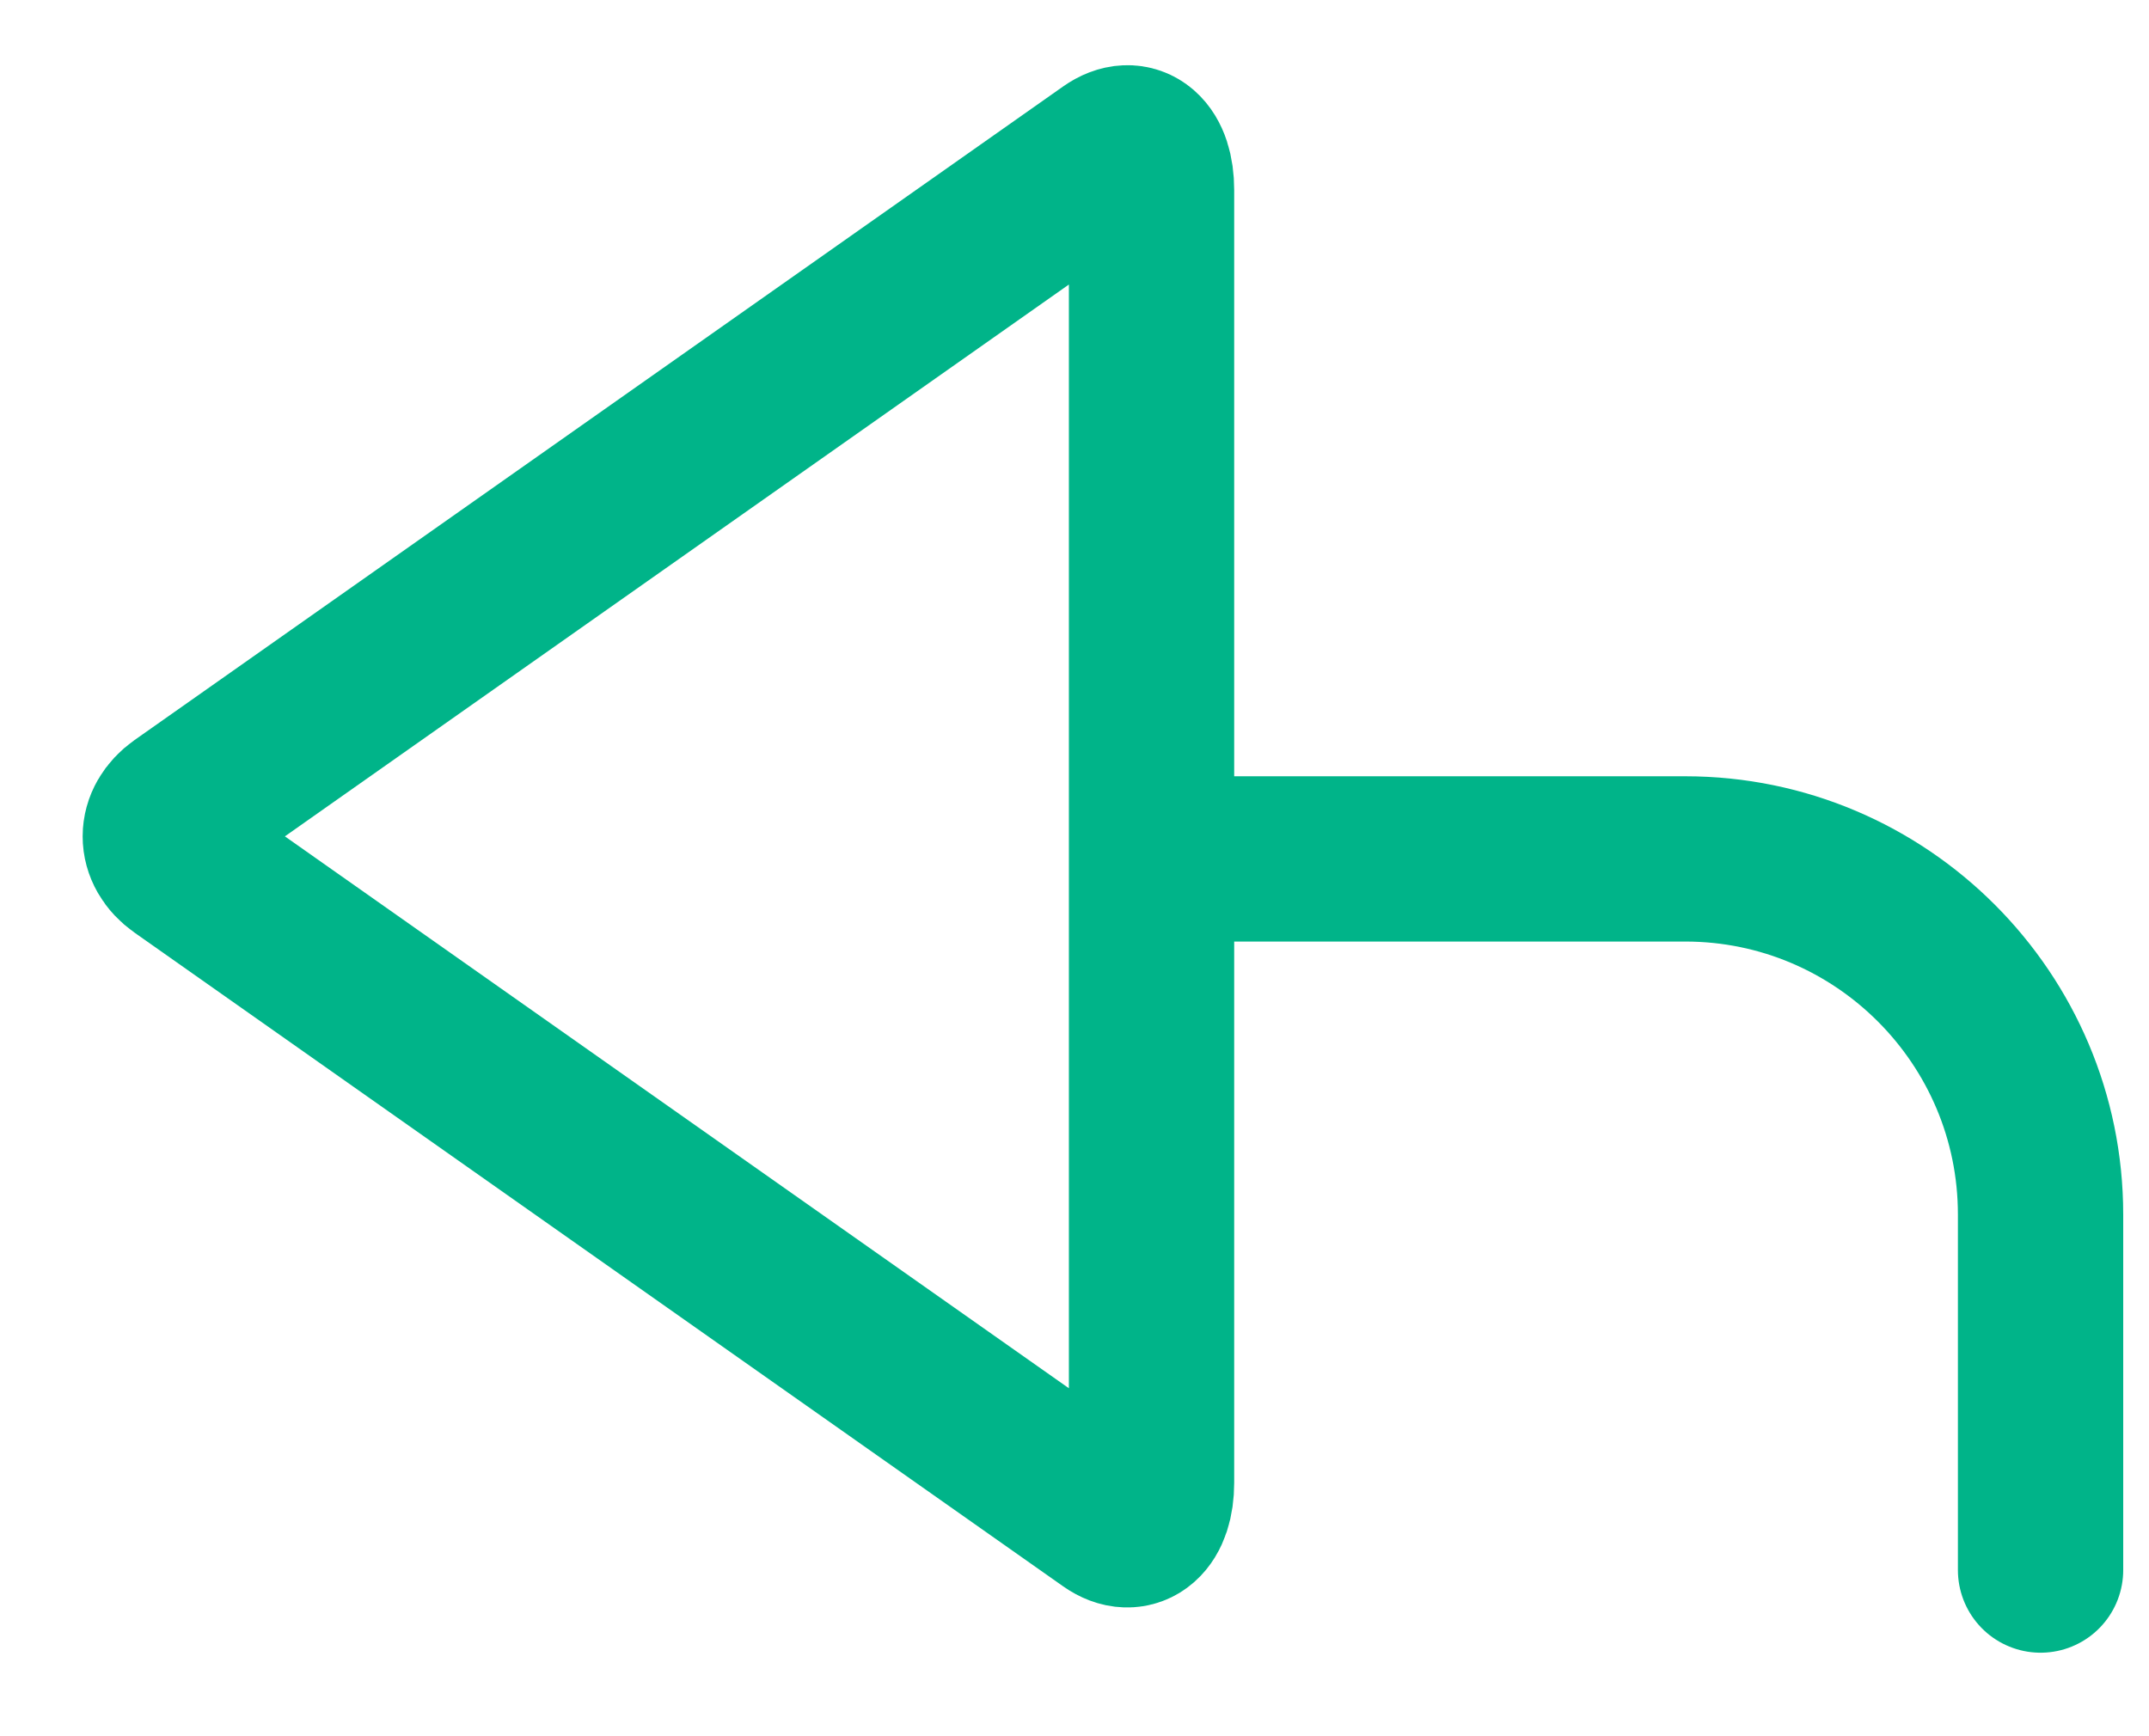
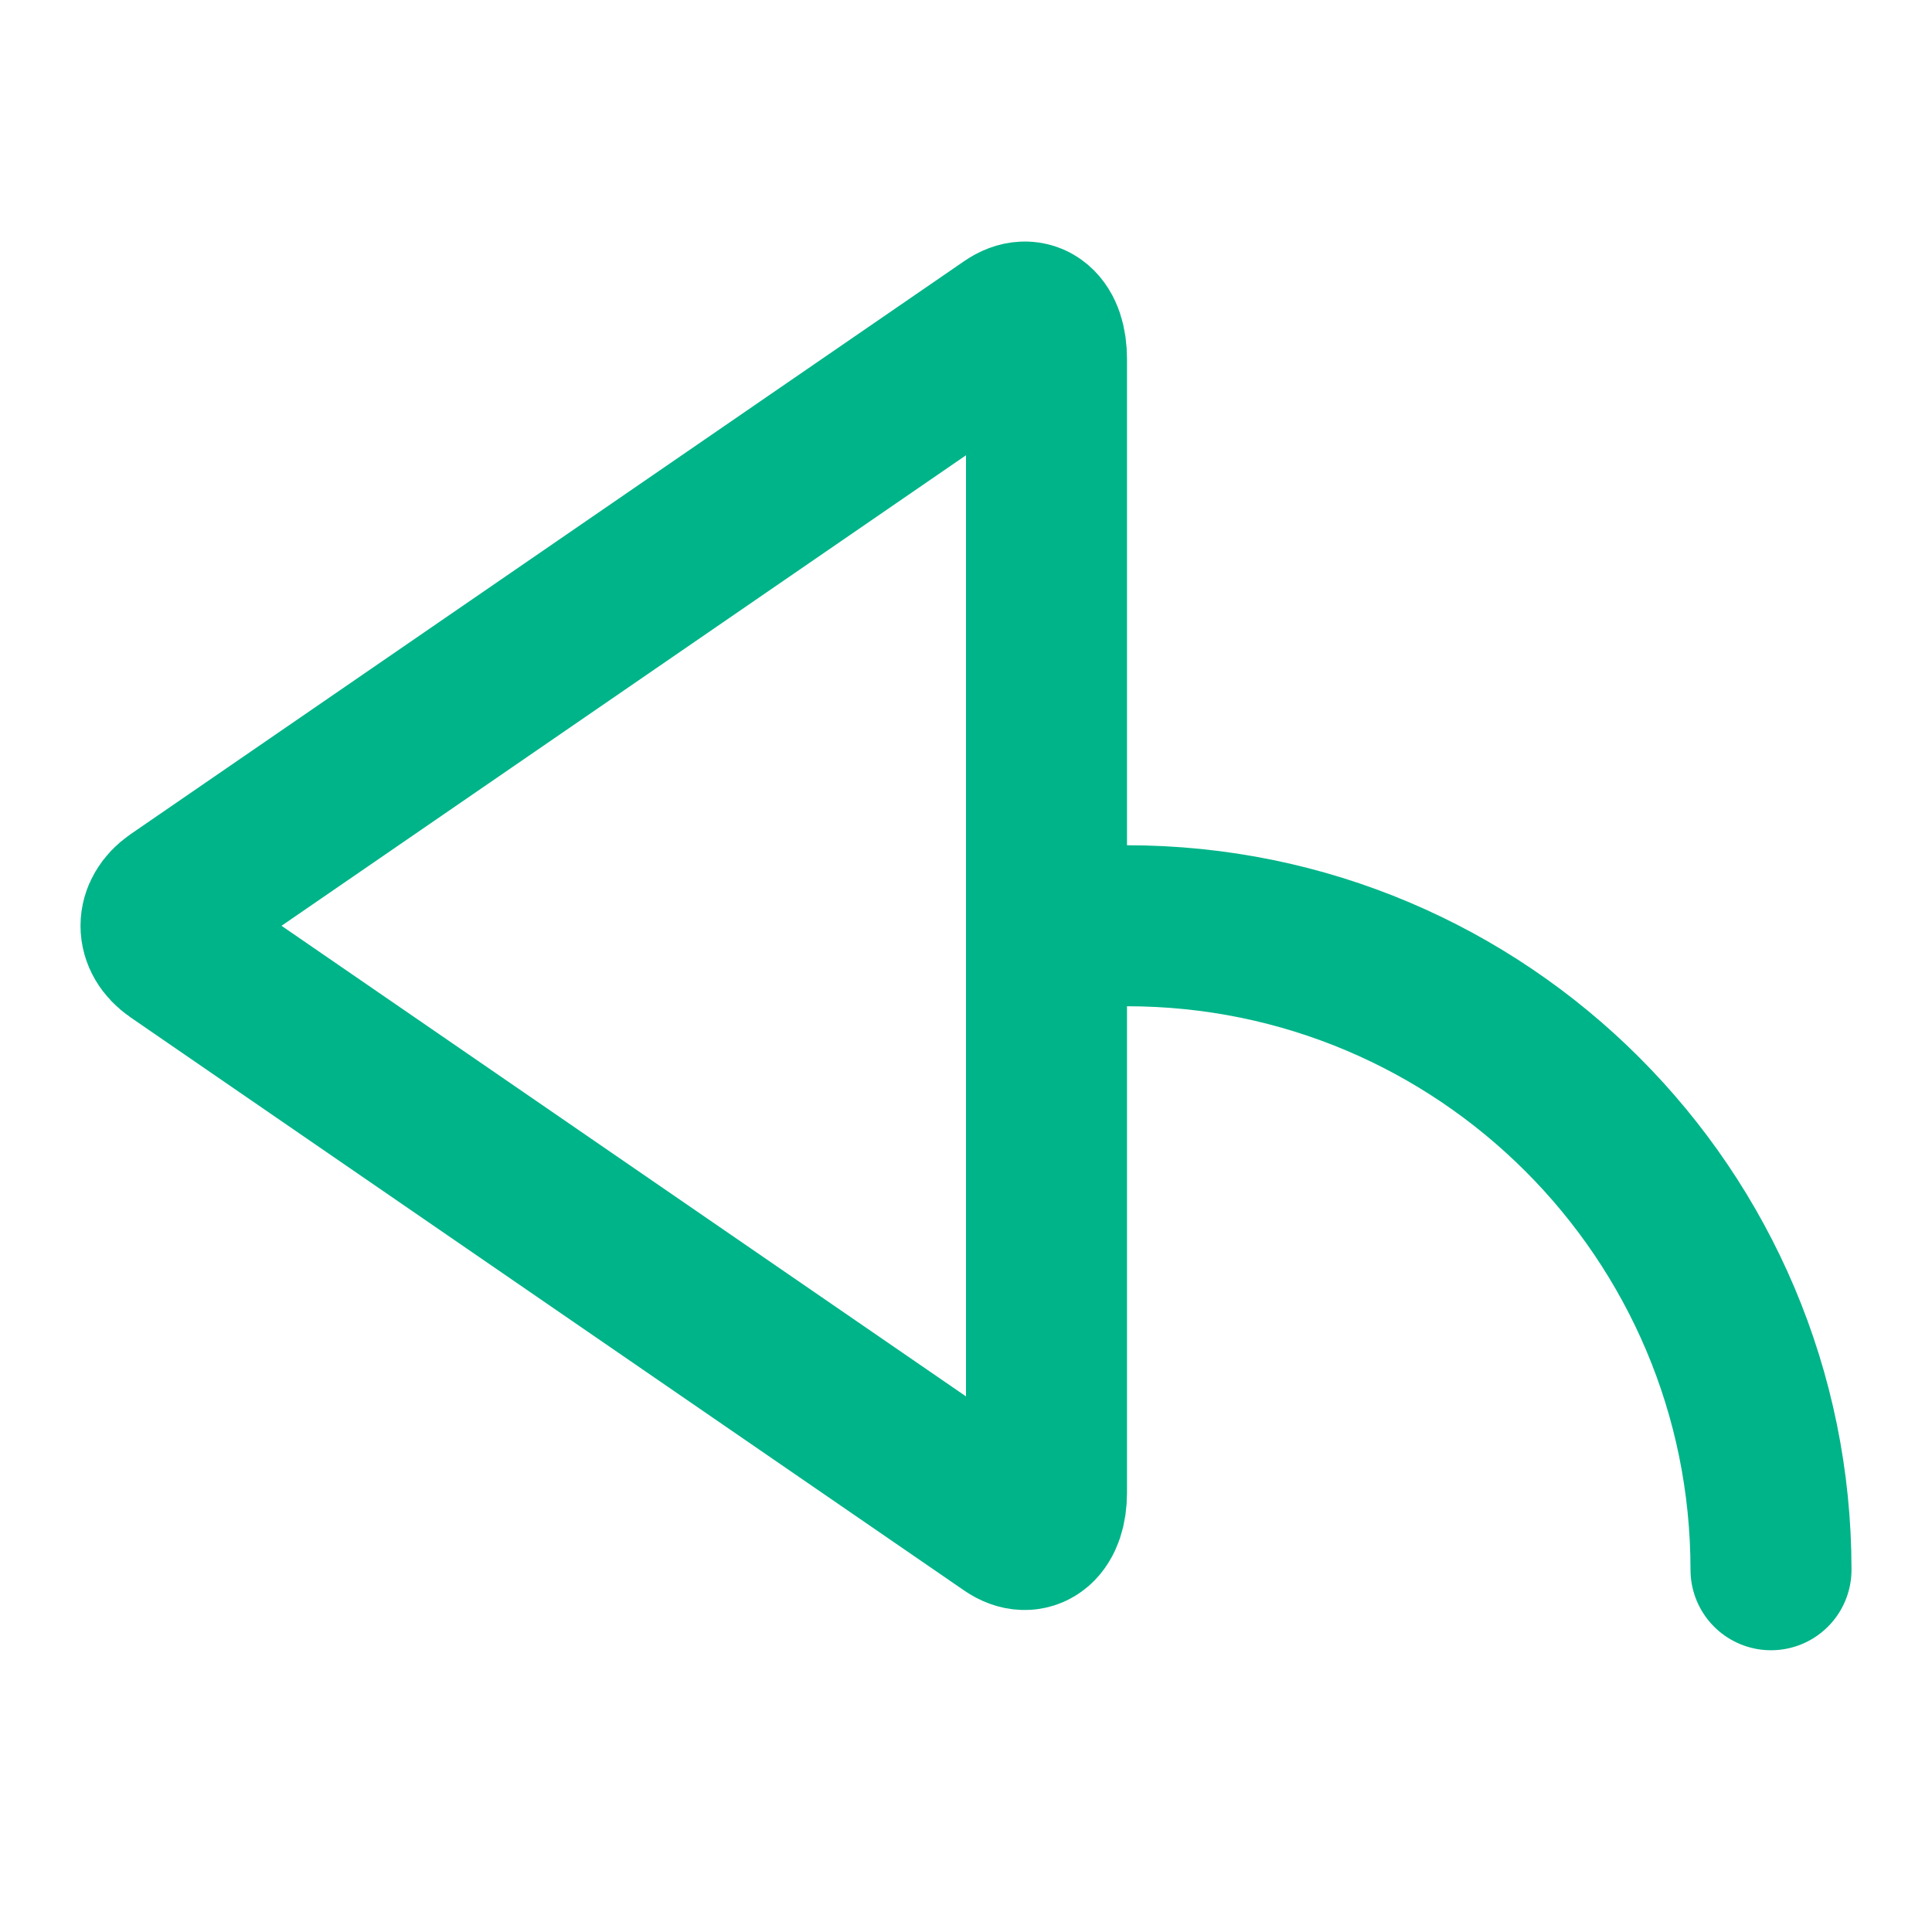
- <svg xmlns="http://www.w3.org/2000/svg" class="upf-icon upf-icon-reply" width="26px" height="21px" viewBox="38 20 26 21" version="1.1">
+ <svg xmlns="http://www.w3.org/2000/svg" class="upf-icon upf-icon-reply" width="24px" height="24px" viewBox="0 0 24 24" version="1.1">
  <defs />
-   <g stroke="none" stroke-width="1" fill="none" fill-rule="evenodd" transform="translate(40, 21)">
-     <path d="M12.517,9.394 L18.389,9.394 C20.763,9.394 22.688,11.326 22.688,13.697 L22.688,18" id="Path-18" stroke="#00B489" stroke-width="2" stroke-linecap="round" stroke-linejoin="round" />
-     <path d="M0.204,9.469 C-0.069,9.277 -0.067,8.965 0.204,8.773 L11.438,0.864 C11.711,0.672 11.932,0.86 11.932,1.3 L11.932,16.943 C11.932,17.376 11.71,17.57 11.438,17.379 L0.204,9.469 Z" id="Triangle-5" stroke="#00B489" stroke-width="2" />
+   <g stroke="none" stroke-width="1" fill="none" fill-rule="evenodd">
+     <g stroke="#00B489" stroke-width="2">
+       <g transform="translate(2, 4.5)">
+         <path d="M11,7 L12,7 C16.418,7 20,10.582 20,15" id="Path-18" stroke-linecap="round" stroke-linejoin="round" />
+         <path d="M0.188,7.314 C-0.063,7.141 -0.062,6.86 0.188,6.687 L10.544,-0.432 C10.796,-0.605 11,-0.436 11,-0.04 L11,14.041 C11,14.431 10.795,14.606 10.544,14.434 L0.188,7.314 Z" id="Triangle-5" />
+       </g>
+     </g>
  </g>
</svg>
